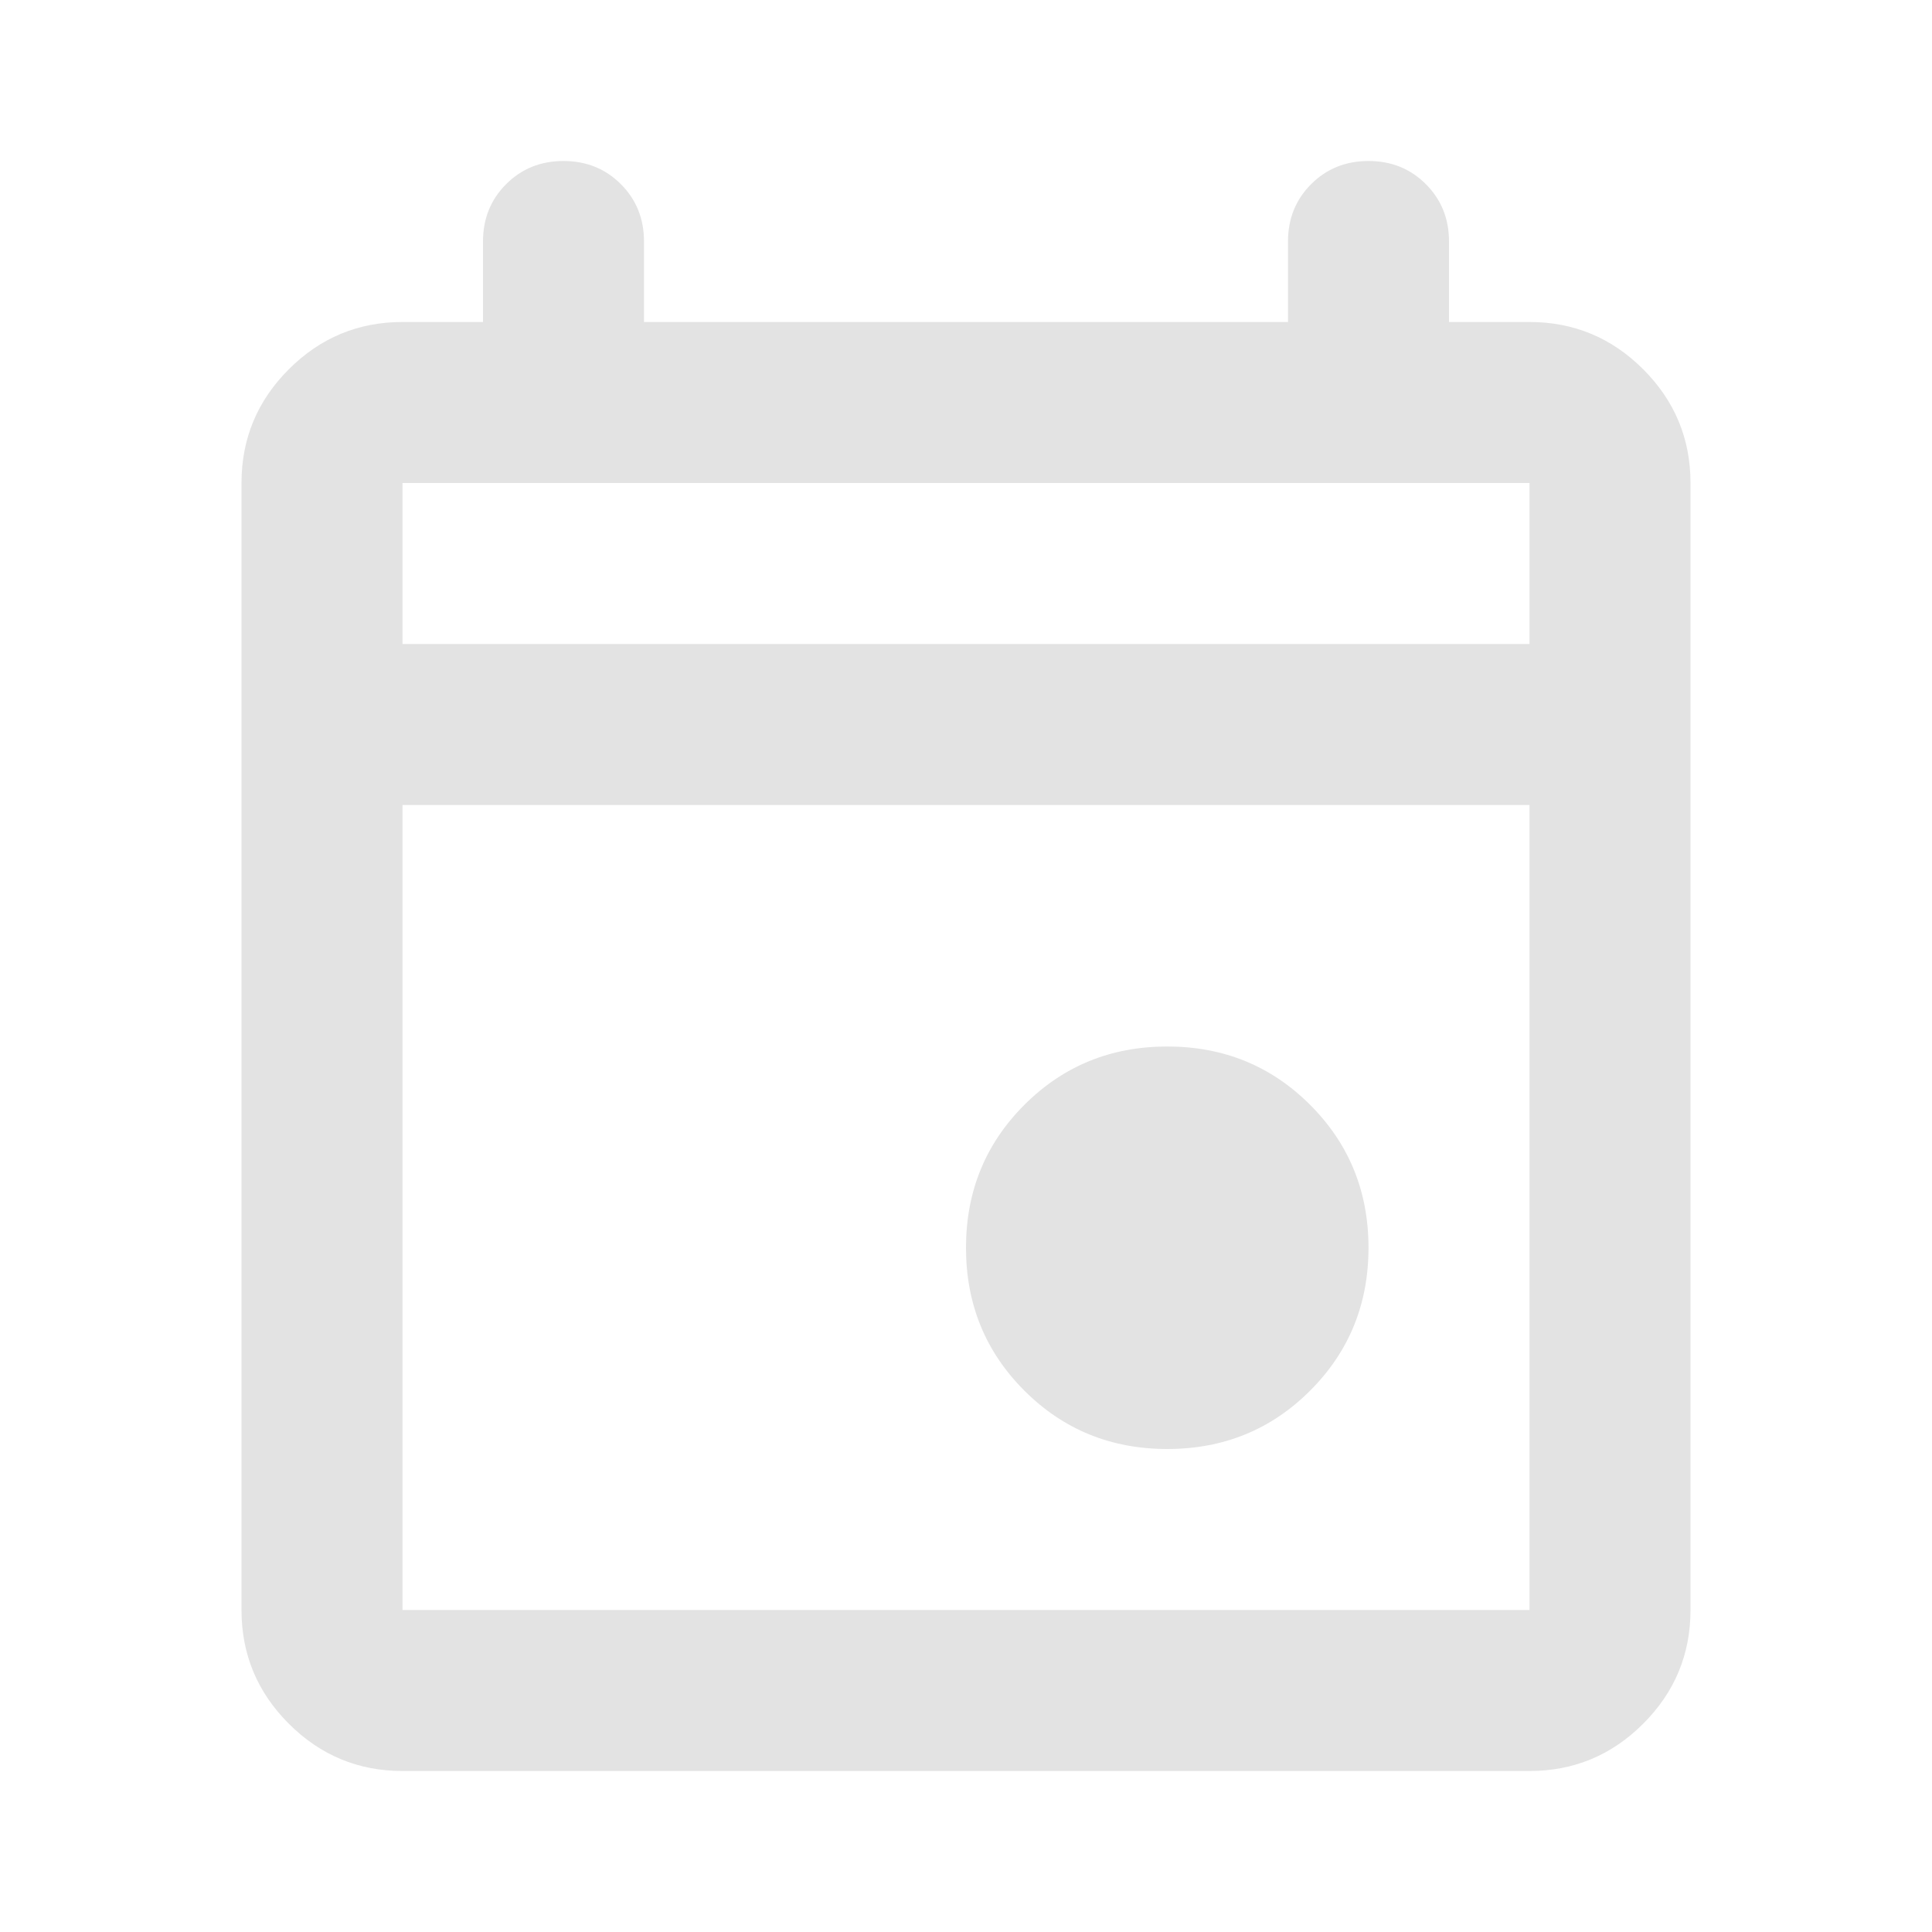
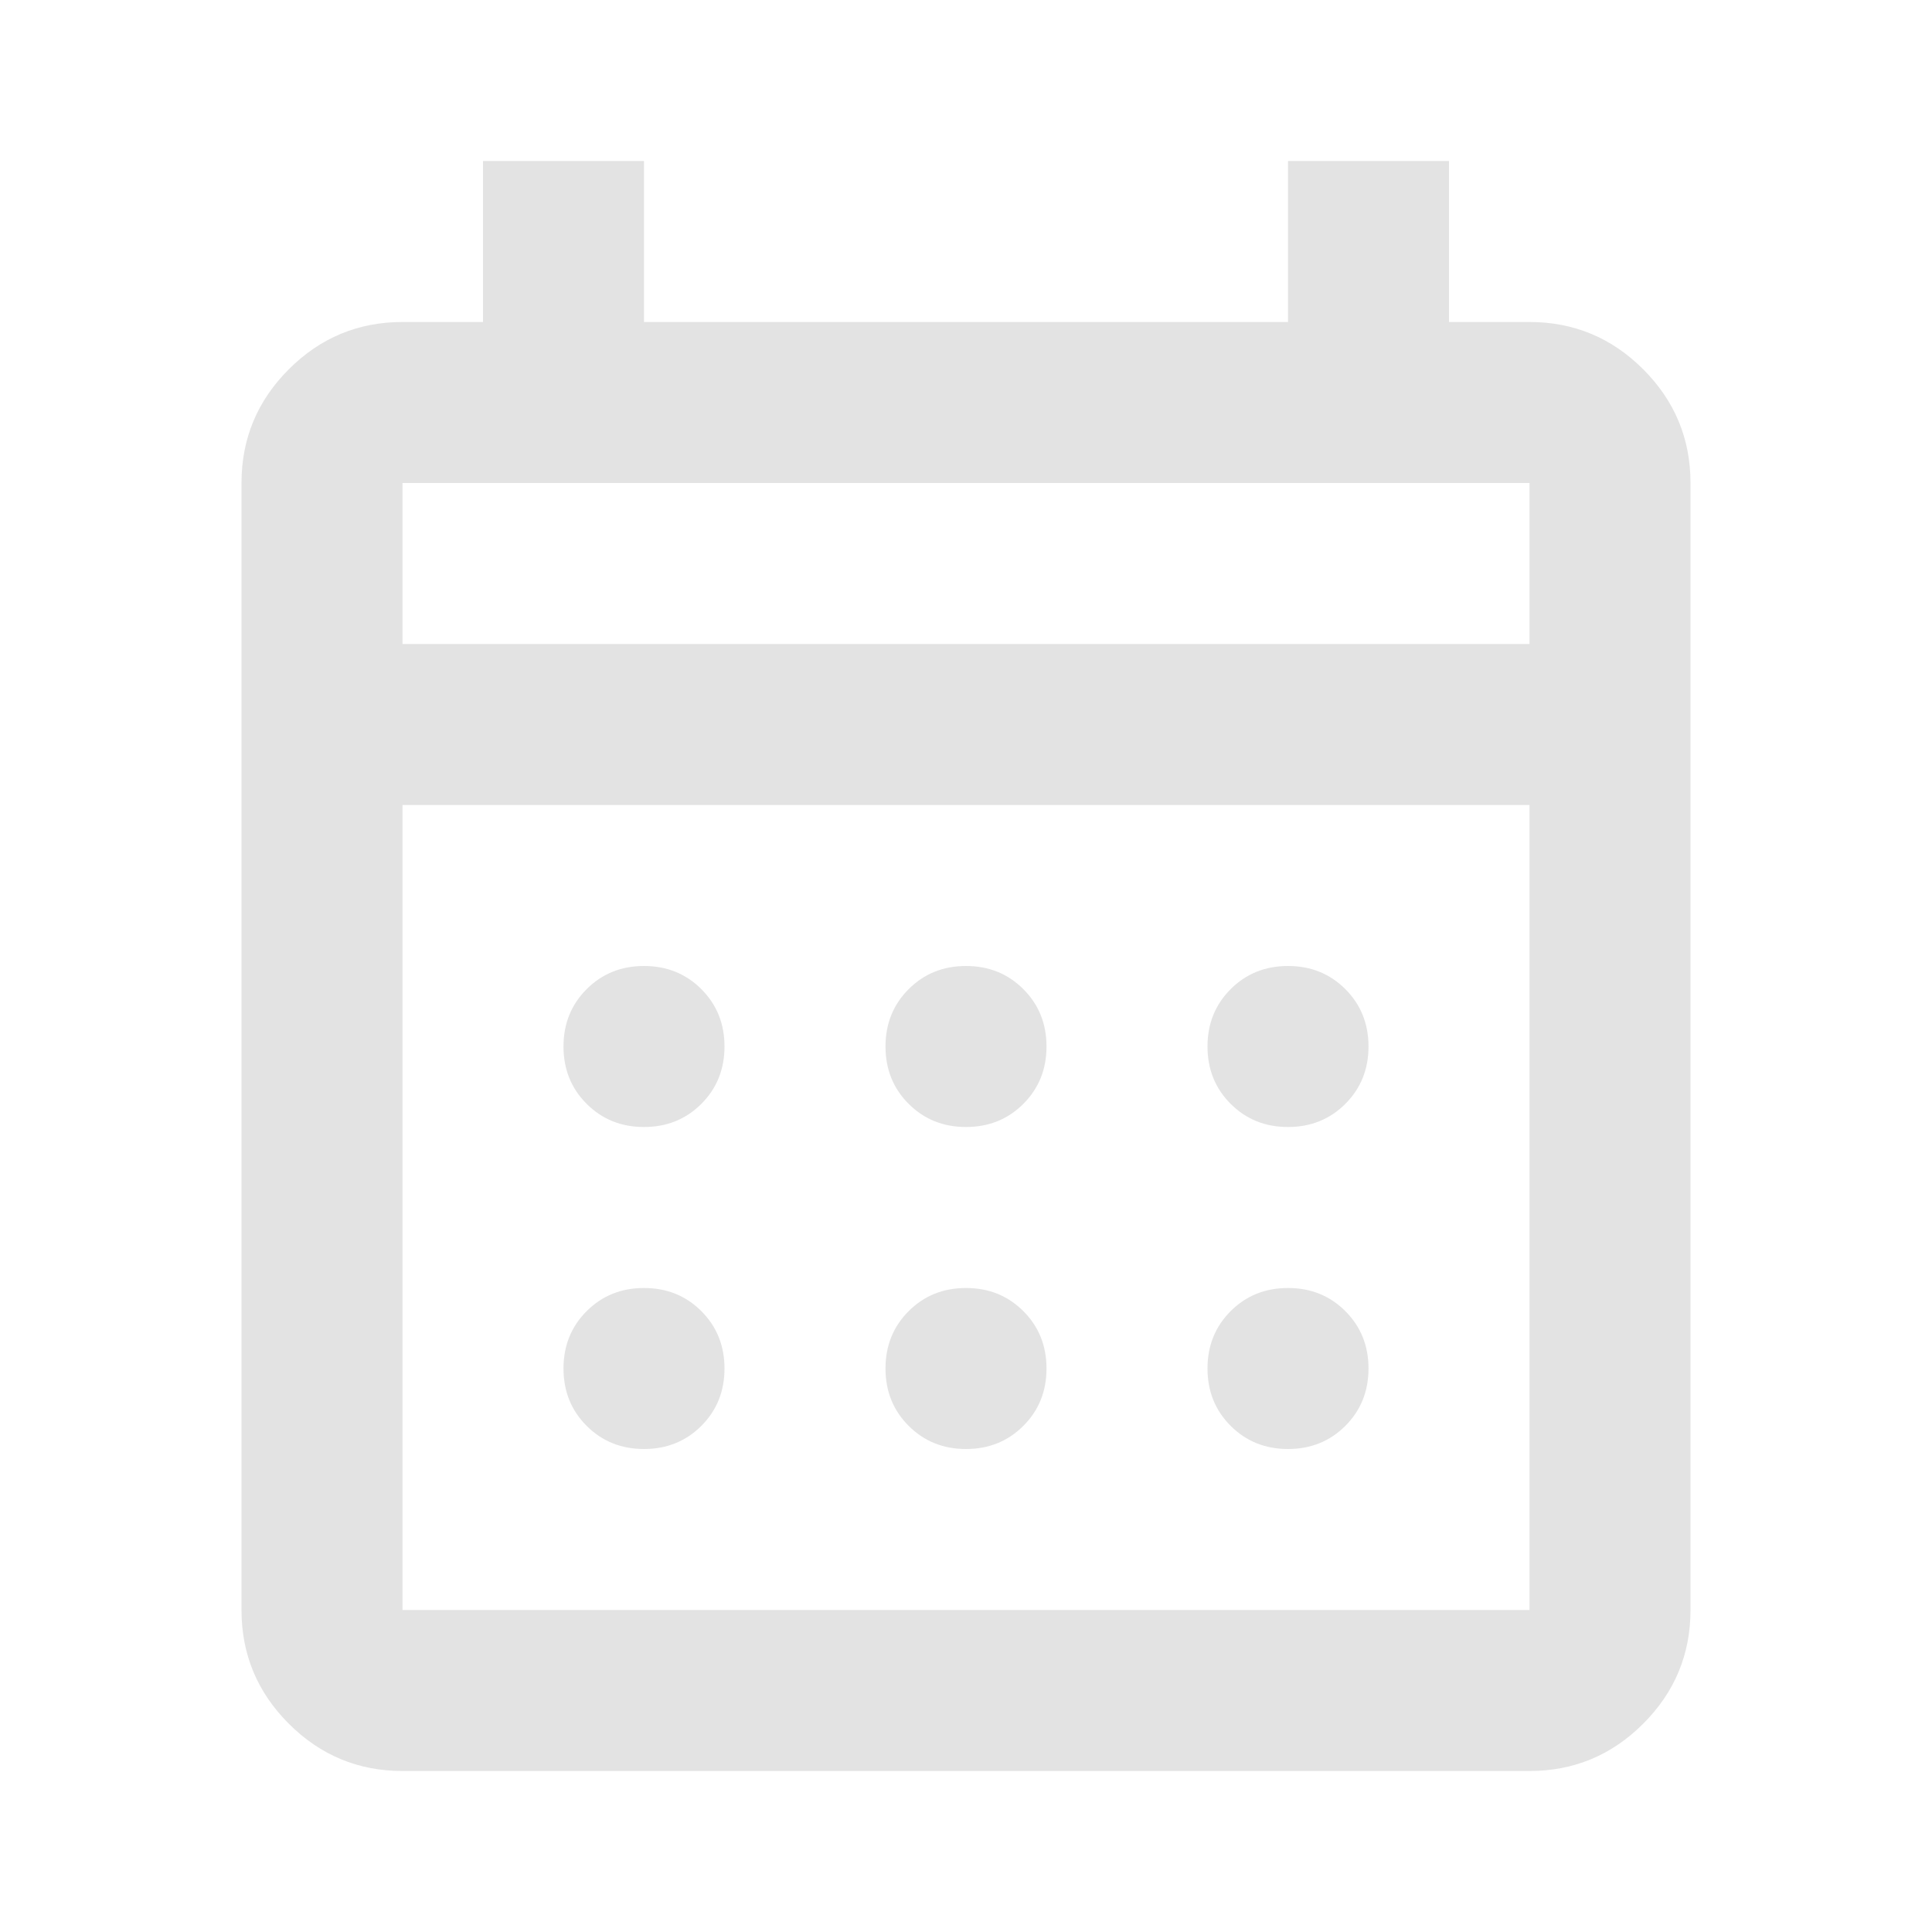
<svg xmlns="http://www.w3.org/2000/svg" height="24px" viewBox="0 -960 960 960" width="24px" fill="#e3e3e3">
-   <path d="M580-240q-42 0-71-29t-29-71q0-42 29-71t71-29q42 0 71 29t29 71q0 42-29 71t-71 29ZM200-80q-33 0-56.5-23.5T120-160v-560q0-33 23.5-56.5T200-800h40v-40q0-17 11.5-28.5T280-880q17 0 28.5 11.5T320-840v40h320v-40q0-17 11.5-28.5T680-880q17 0 28.5 11.5T720-840v40h40q33 0 56.5 23.5T840-720v560q0 33-23.5 56.5T760-80H200Zm0-80h560v-400H200v400Zm0-480h560v-80H200v80Zm0 0v-80 80Z" />
+   <path d="M200-80q-33 0-56.5-23.5T120-160v-560q0-33 23.5-56.5T200-800h40v-80h80v80h320v-80h80v80h40q33 0 56.5 23.5T840-720v560q0 33-23.5 56.5T760-80H200Zm0-80h560v-400H200v400Zm0-480h560v-80H200v80Zm0 0v-80 80Zm280 240q-17 0-28.5-11.5T440-440q0-17 11.5-28.5T480-480q17 0 28.5 11.5T520-440q0 17-11.5 28.5T480-400Zm-160 0q-17 0-28.5-11.5T280-440q0-17 11.5-28.5T320-480q17 0 28.5 11.5T360-440q0 17-11.5 28.5T320-400Zm320 0q-17 0-28.5-11.5T600-440q0-17 11.5-28.5T640-480q17 0 28.5 11.5T680-440q0 17-11.5 28.5T640-400ZM480-240q-17 0-28.5-11.5T440-280q0-17 11.5-28.5T480-320q17 0 28.5 11.5T520-280q0 17-11.5 28.5T480-240Zm-160 0q-17 0-28.5-11.5T280-280q0-17 11.5-28.5T320-320q17 0 28.5 11.5T360-280q0 17-11.5 28.5T320-240Zm320 0q-17 0-28.5-11.5T600-280q0-17 11.5-28.5T640-320q17 0 28.5 11.5T680-280q0 17-11.5 28.5T640-240Z" />
</svg>
